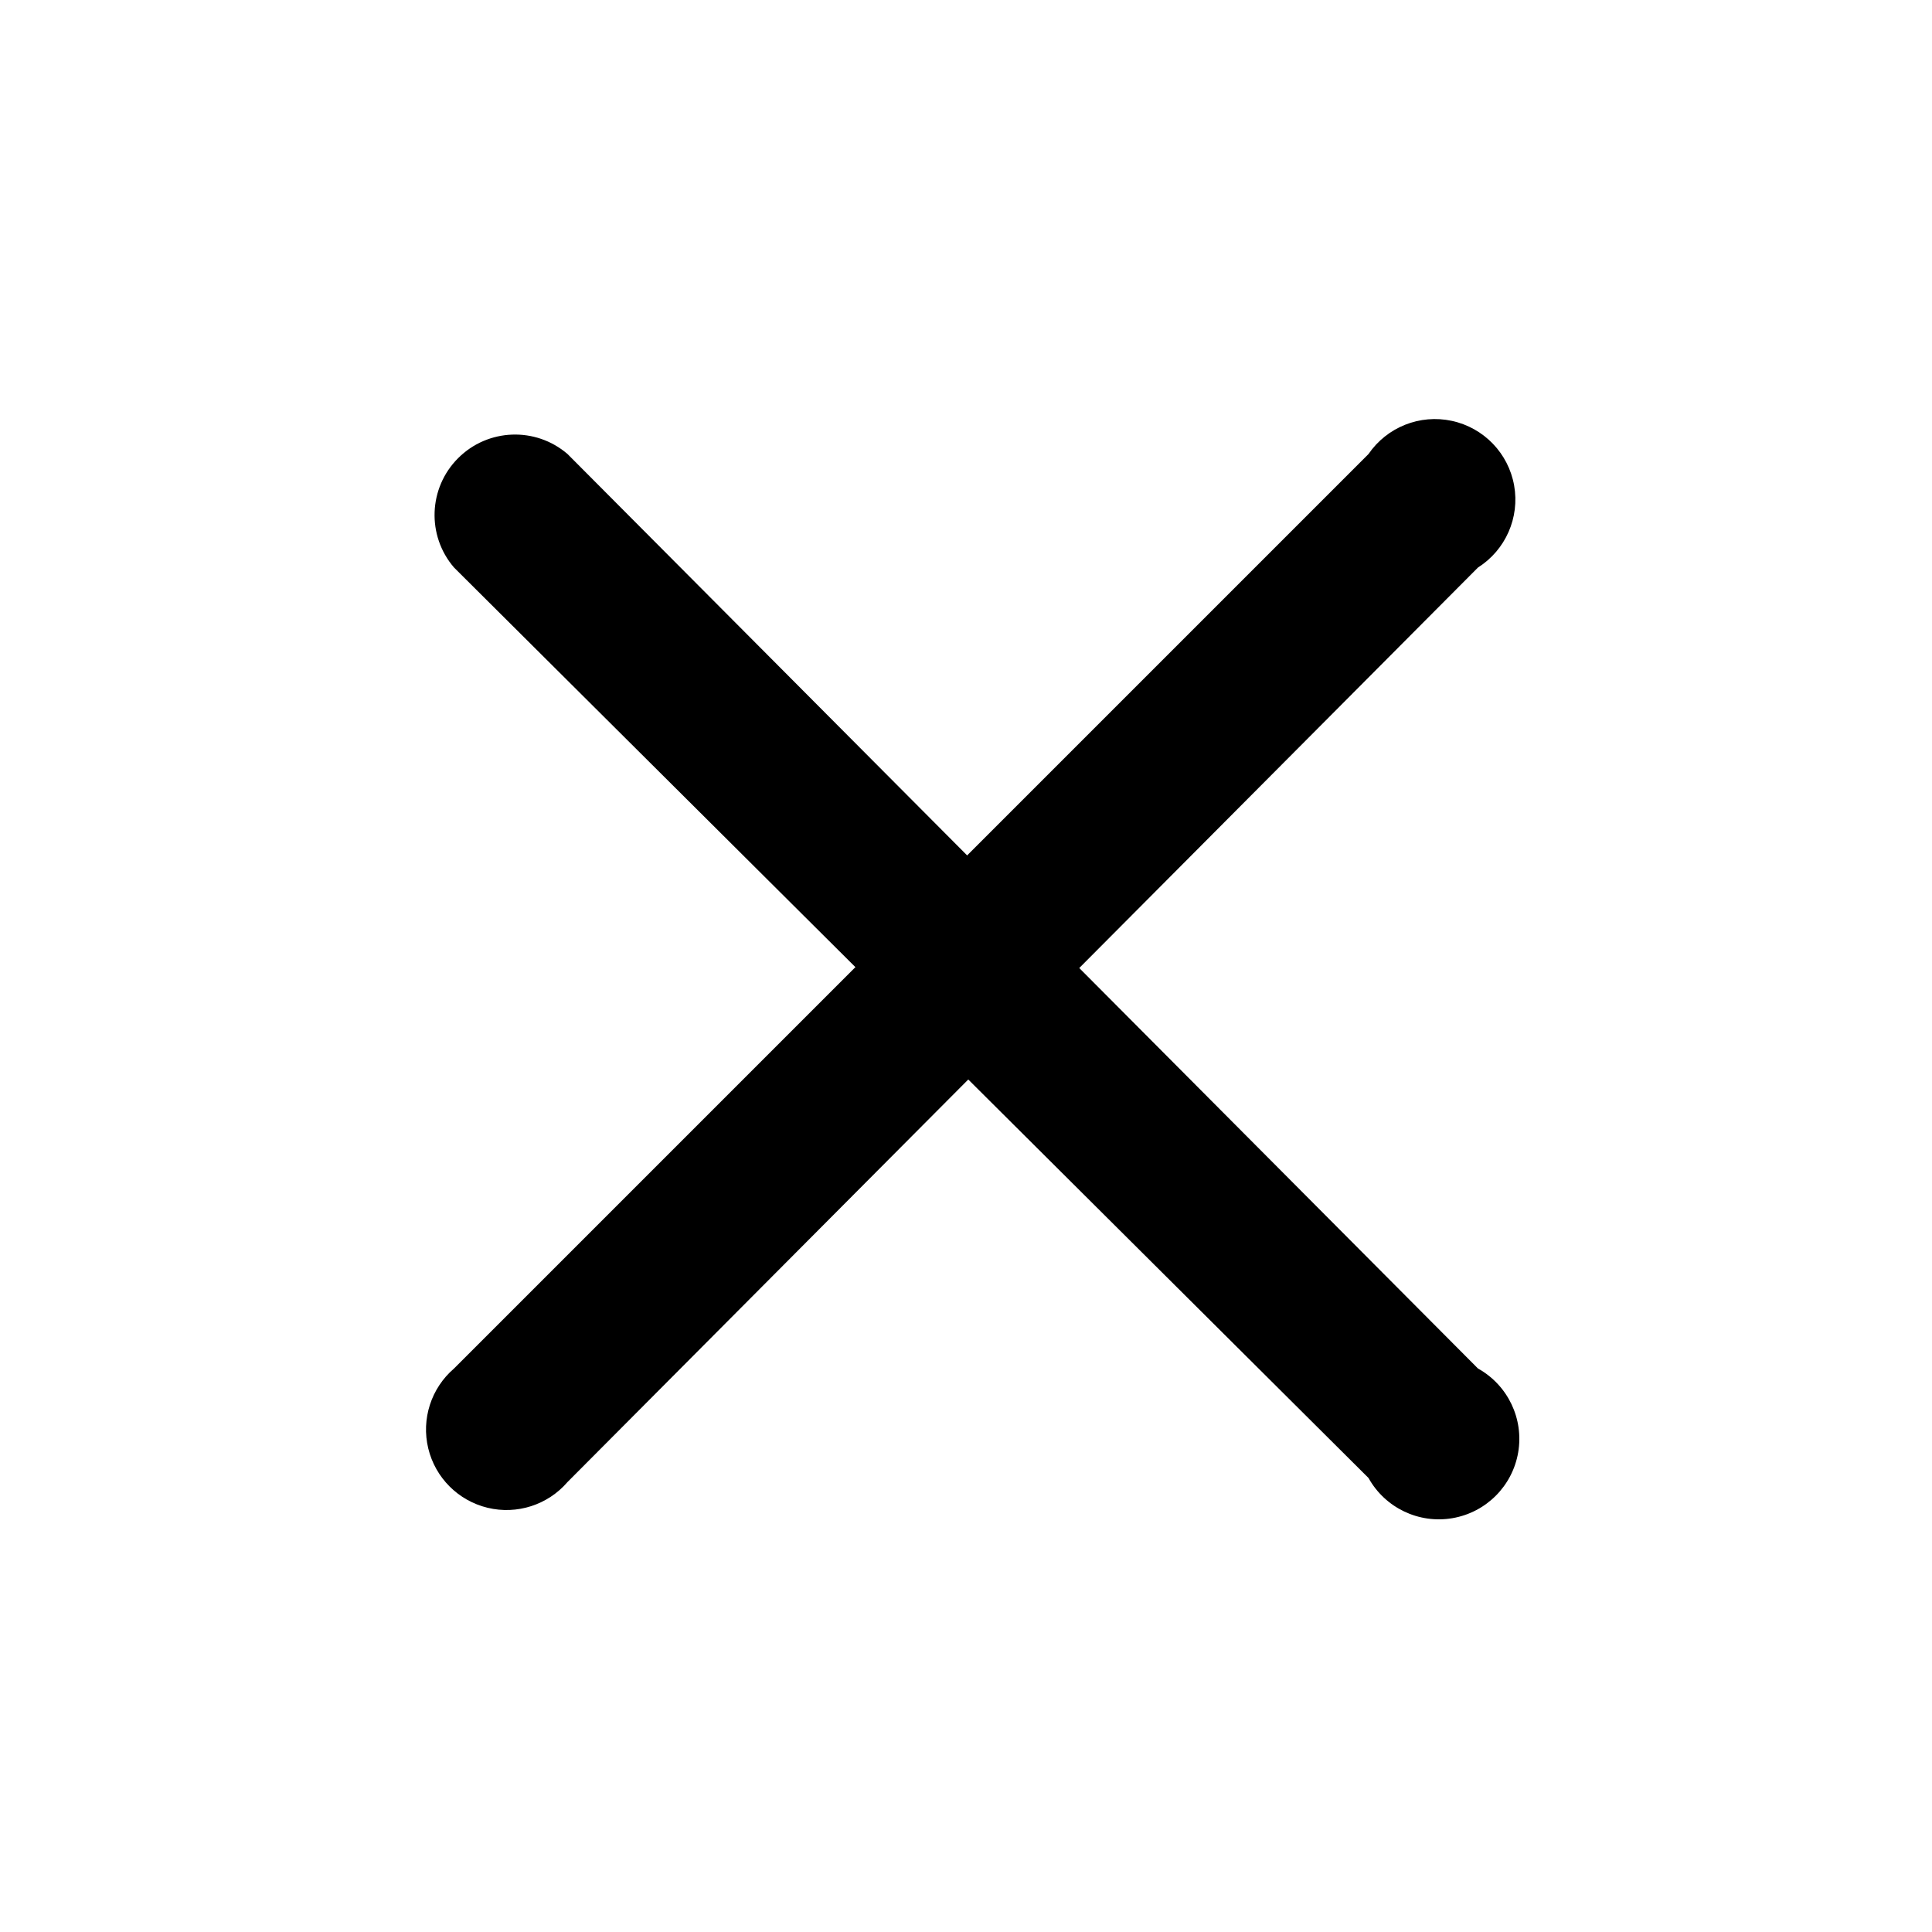
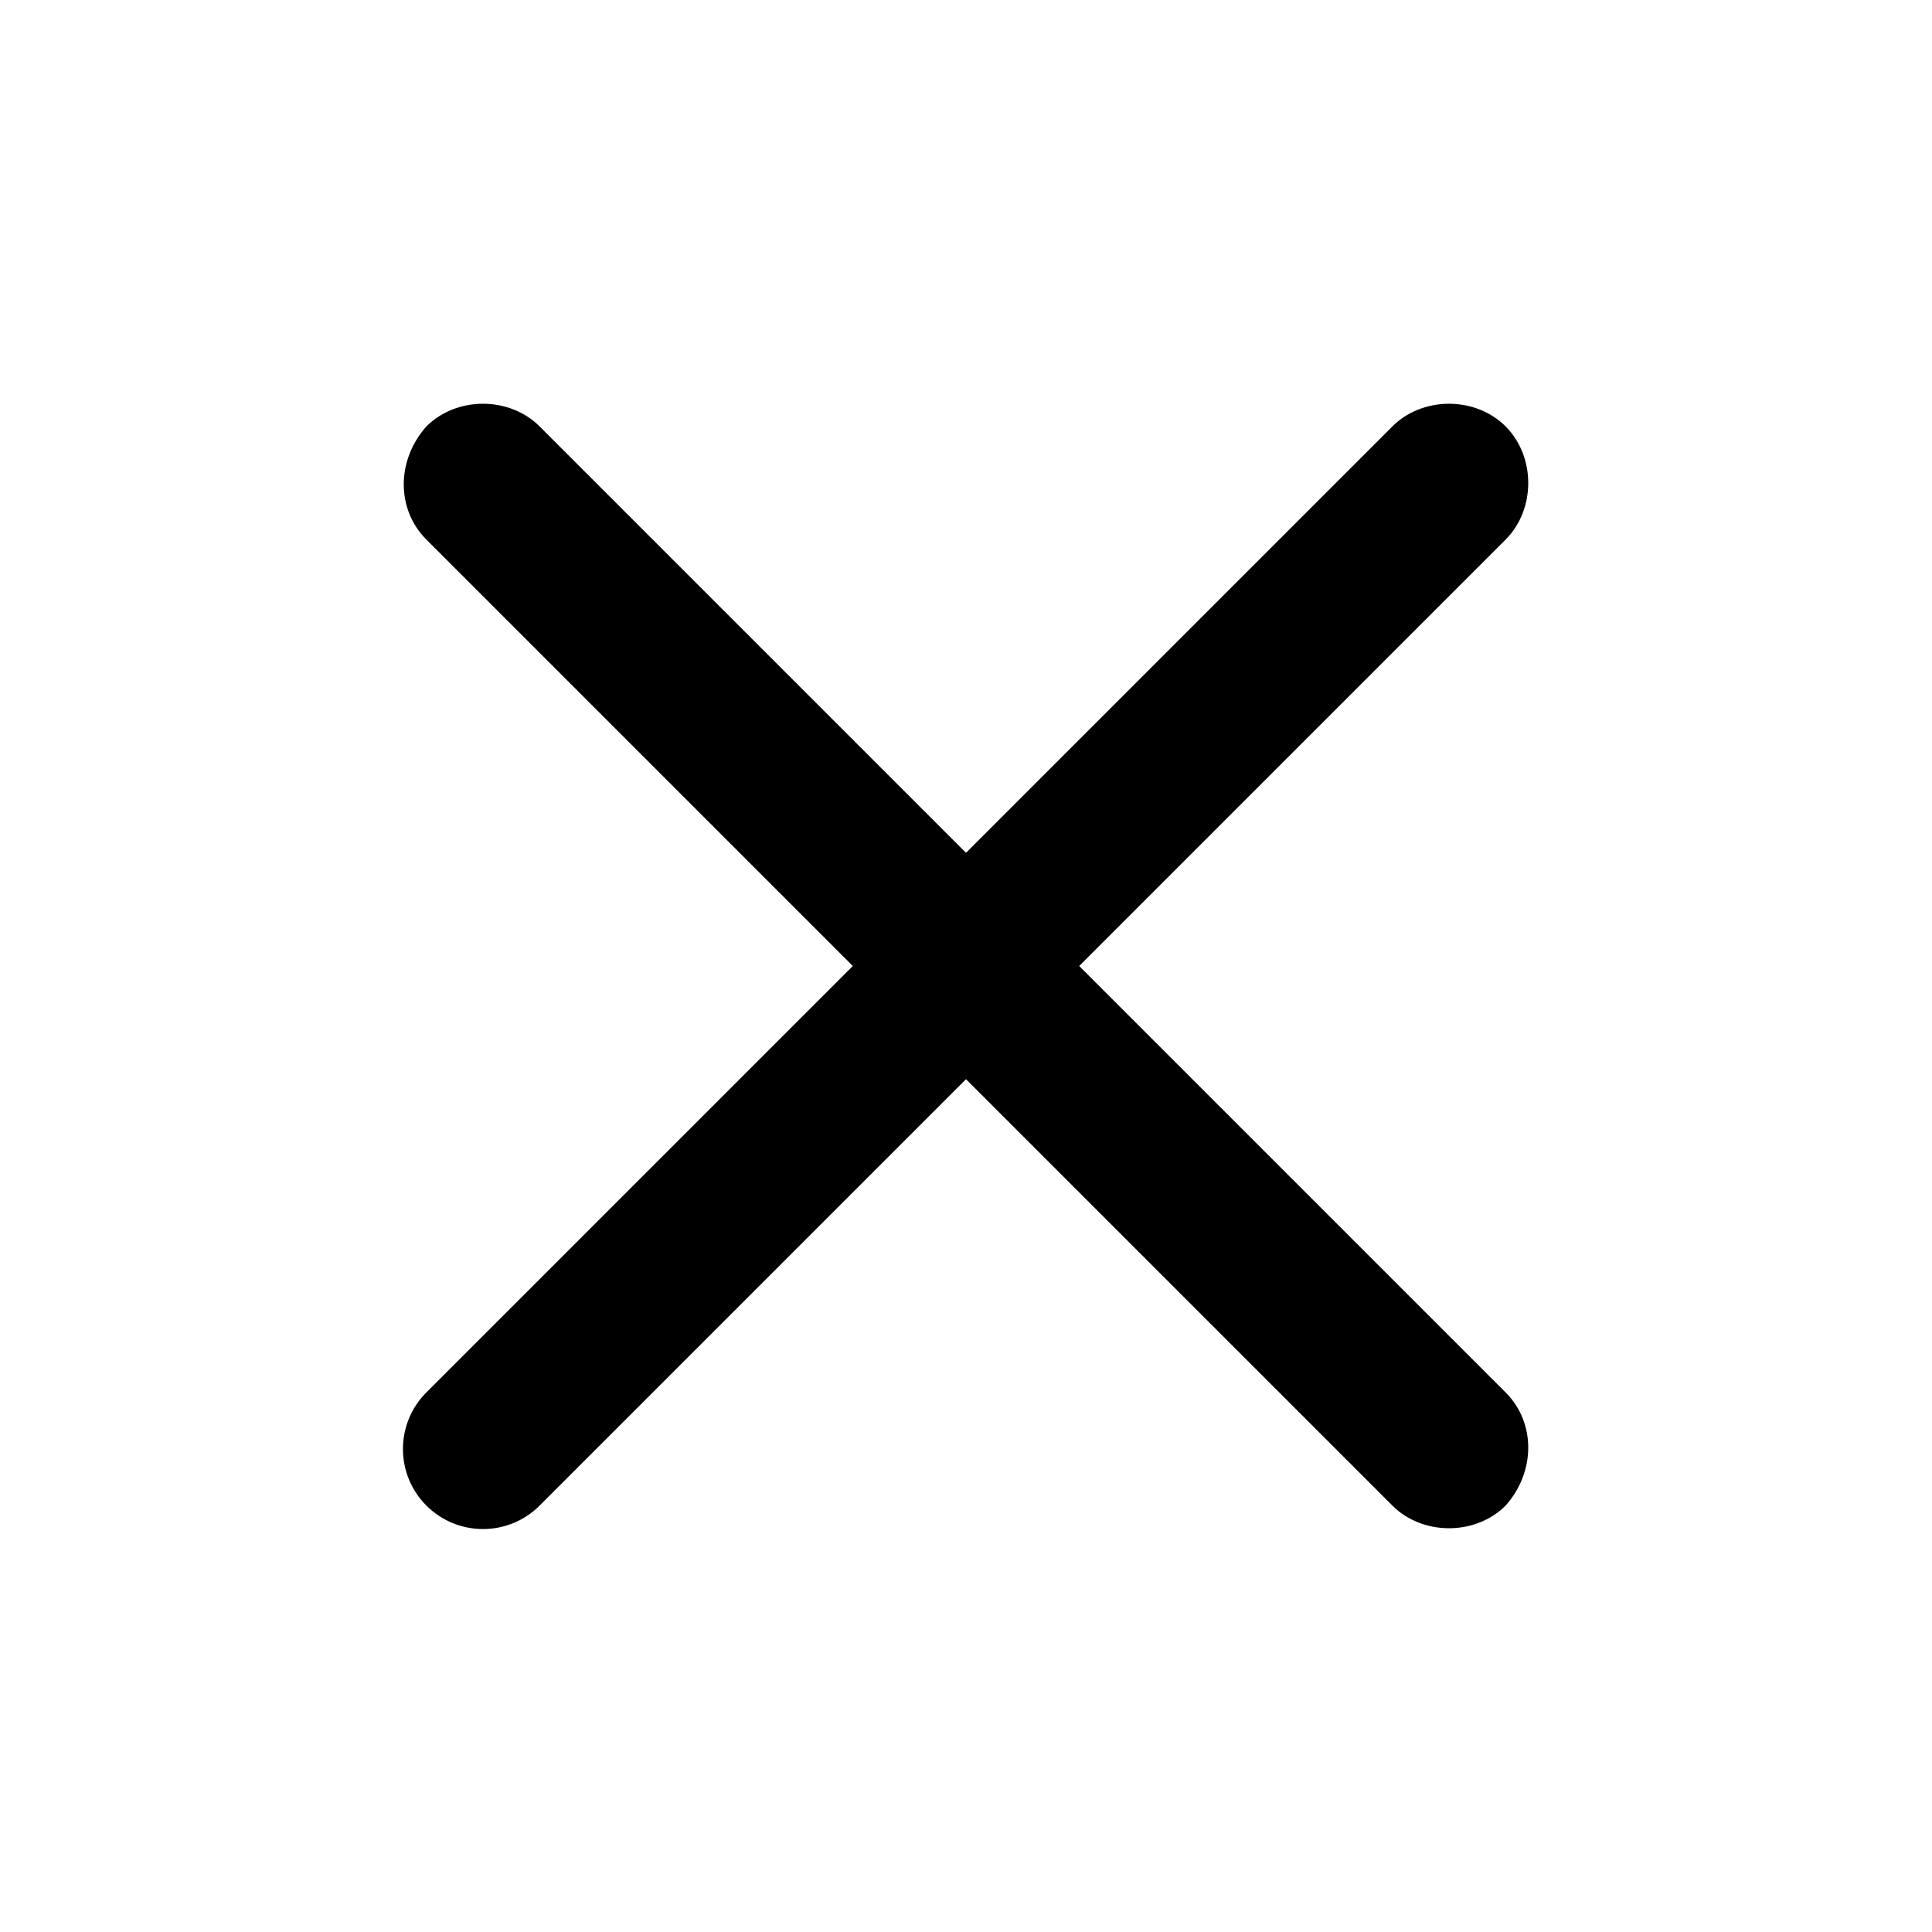
<svg xmlns="http://www.w3.org/2000/svg" viewBox="0 0 512 512">
-   <path d="M120.32 150.4l242.35 241.28a21.33 21.33 0 1 0 29.01-29.01L150.4 120.32a21.33 21.33 0 0 0-30.08 30.08z" />
-   <path d="M362.67 120.32L120.32 362.67a21.33 21.33 0 1 0 30.08 30.08L391.68 150.4a21.33 21.33 0 1 0-29.01-30.08z" />
+   <path fill-rule="nonzero" d="M399 113c8 8 8 22 0 30L286 256l113 113c8 8 8 21 0 30-8 8-22 8-30 0L256 286 143 399a21 21 0 0 1-30-30l113-113-113-113c-8-8-8-21 0-30 8-8 22-8 30 0l113 113 113-113c8-8 22-8 30 0z" />
</svg>
